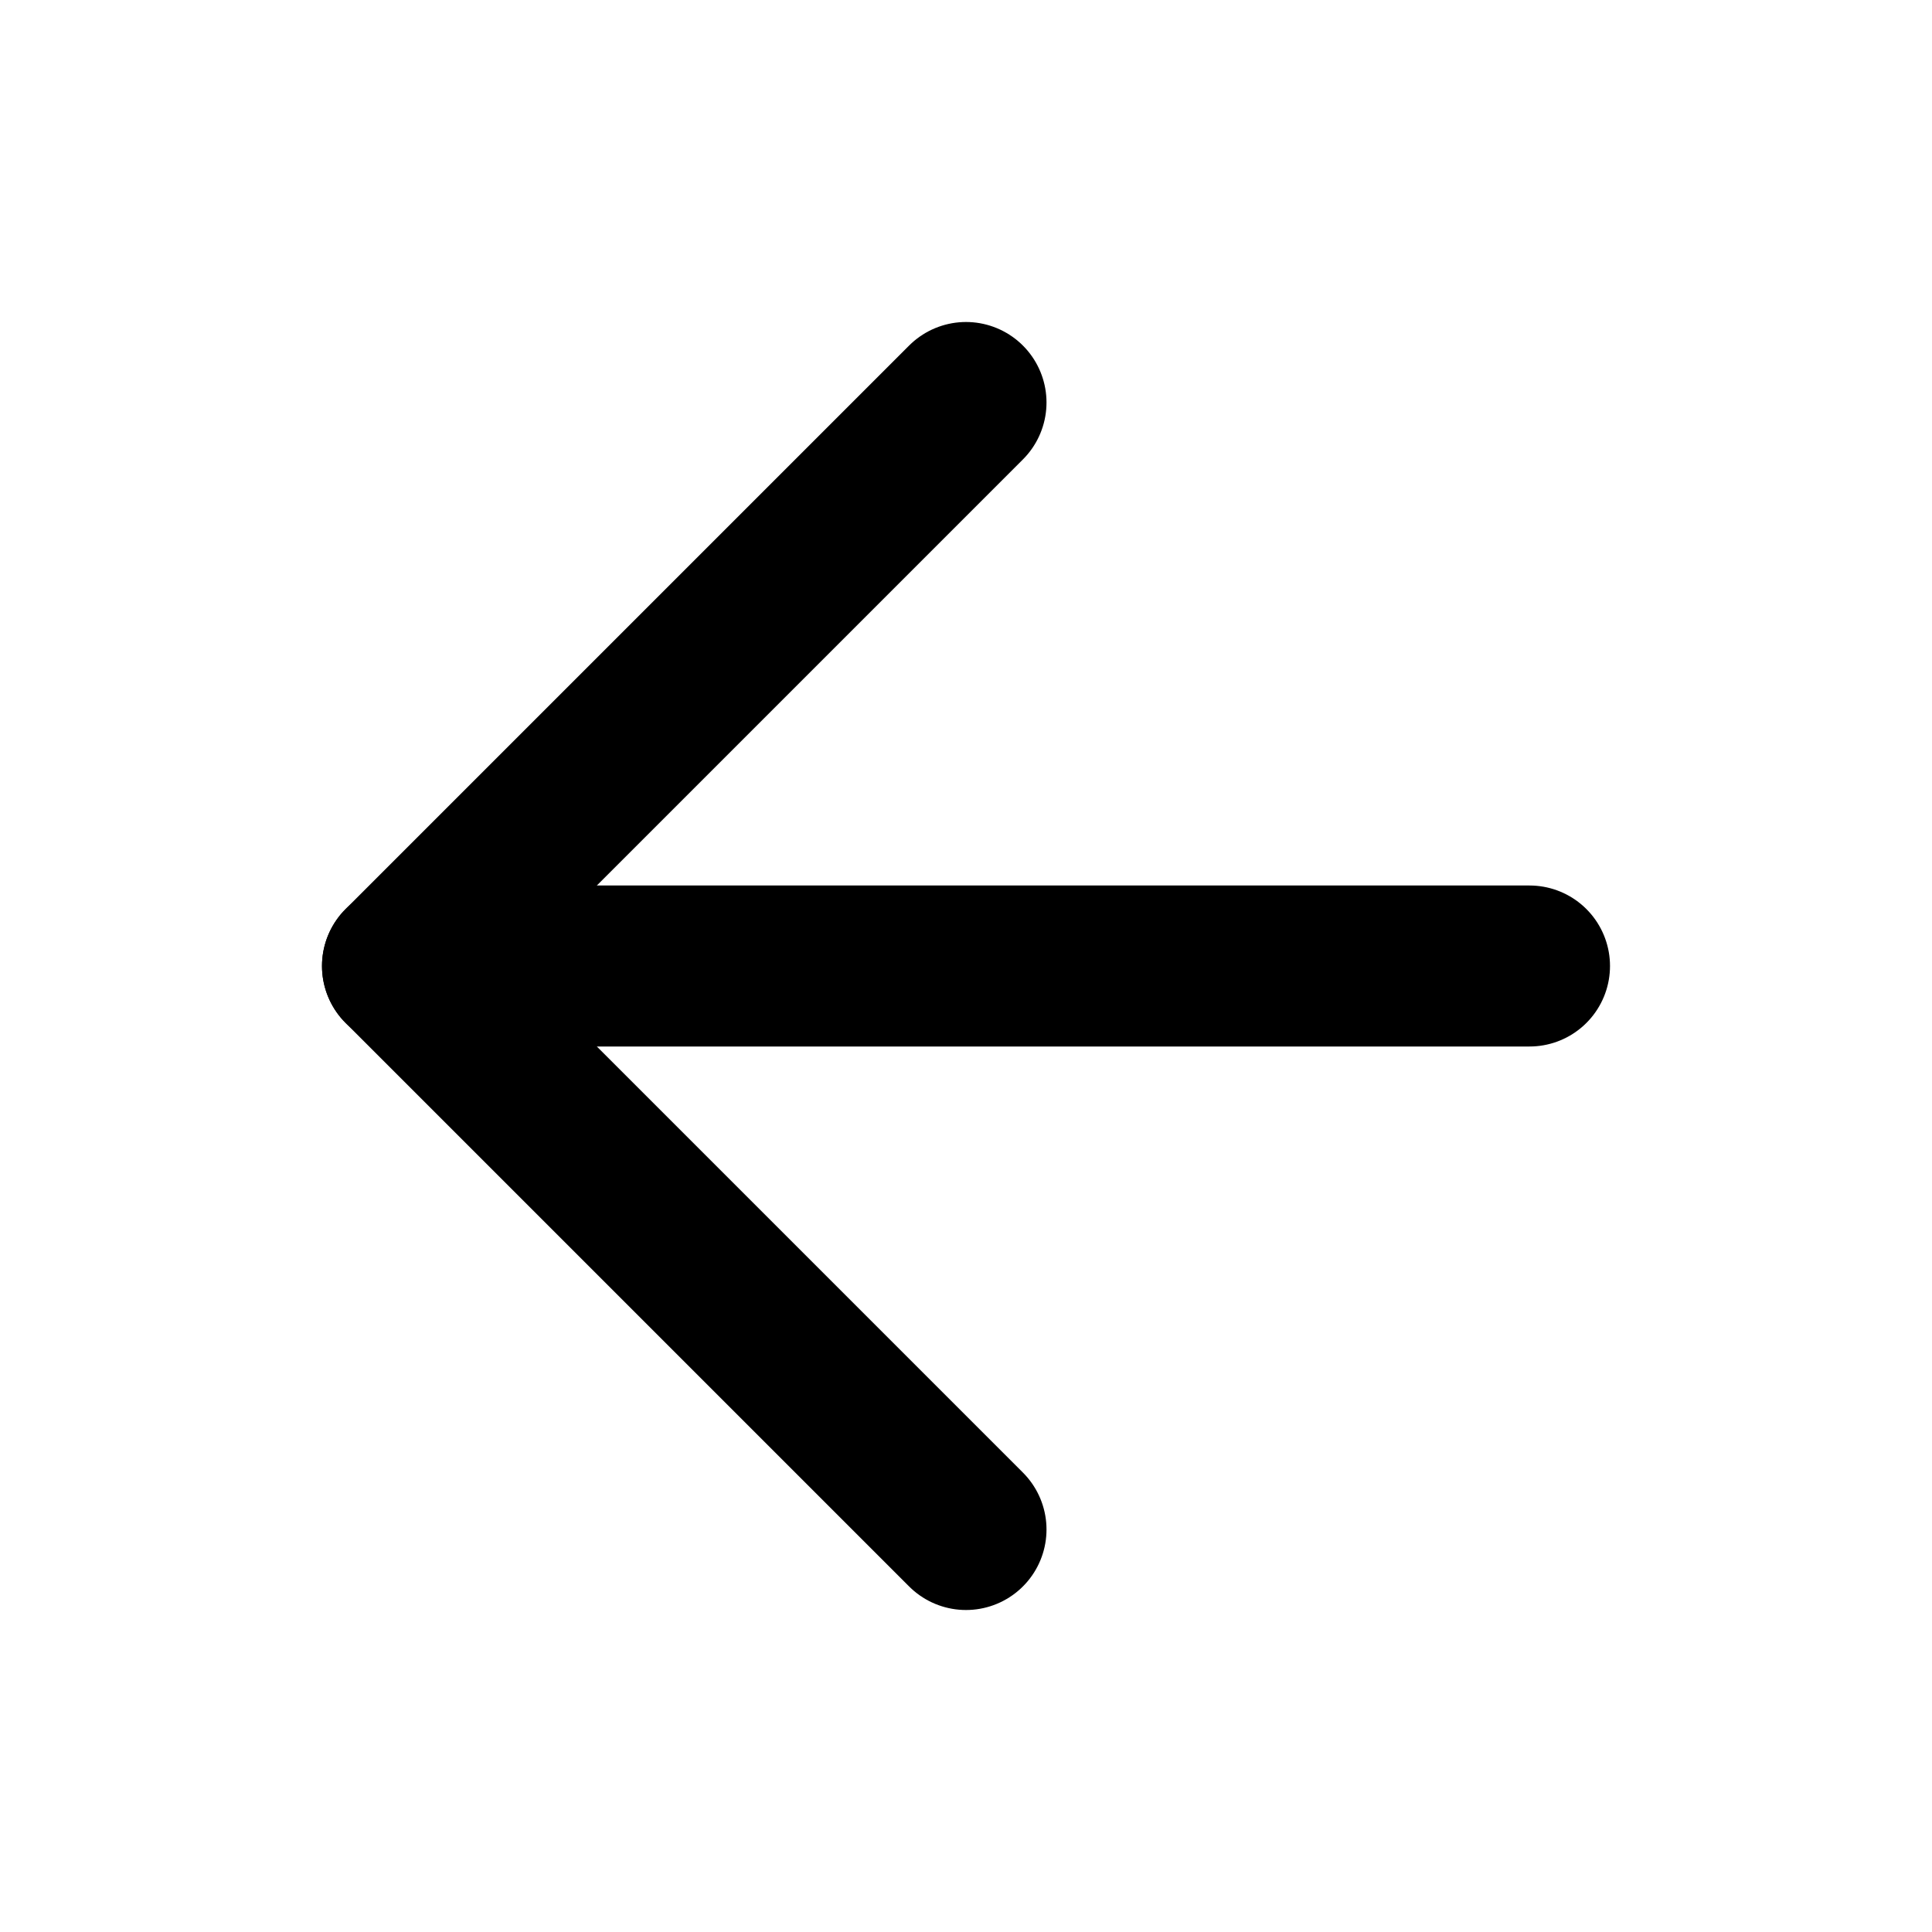
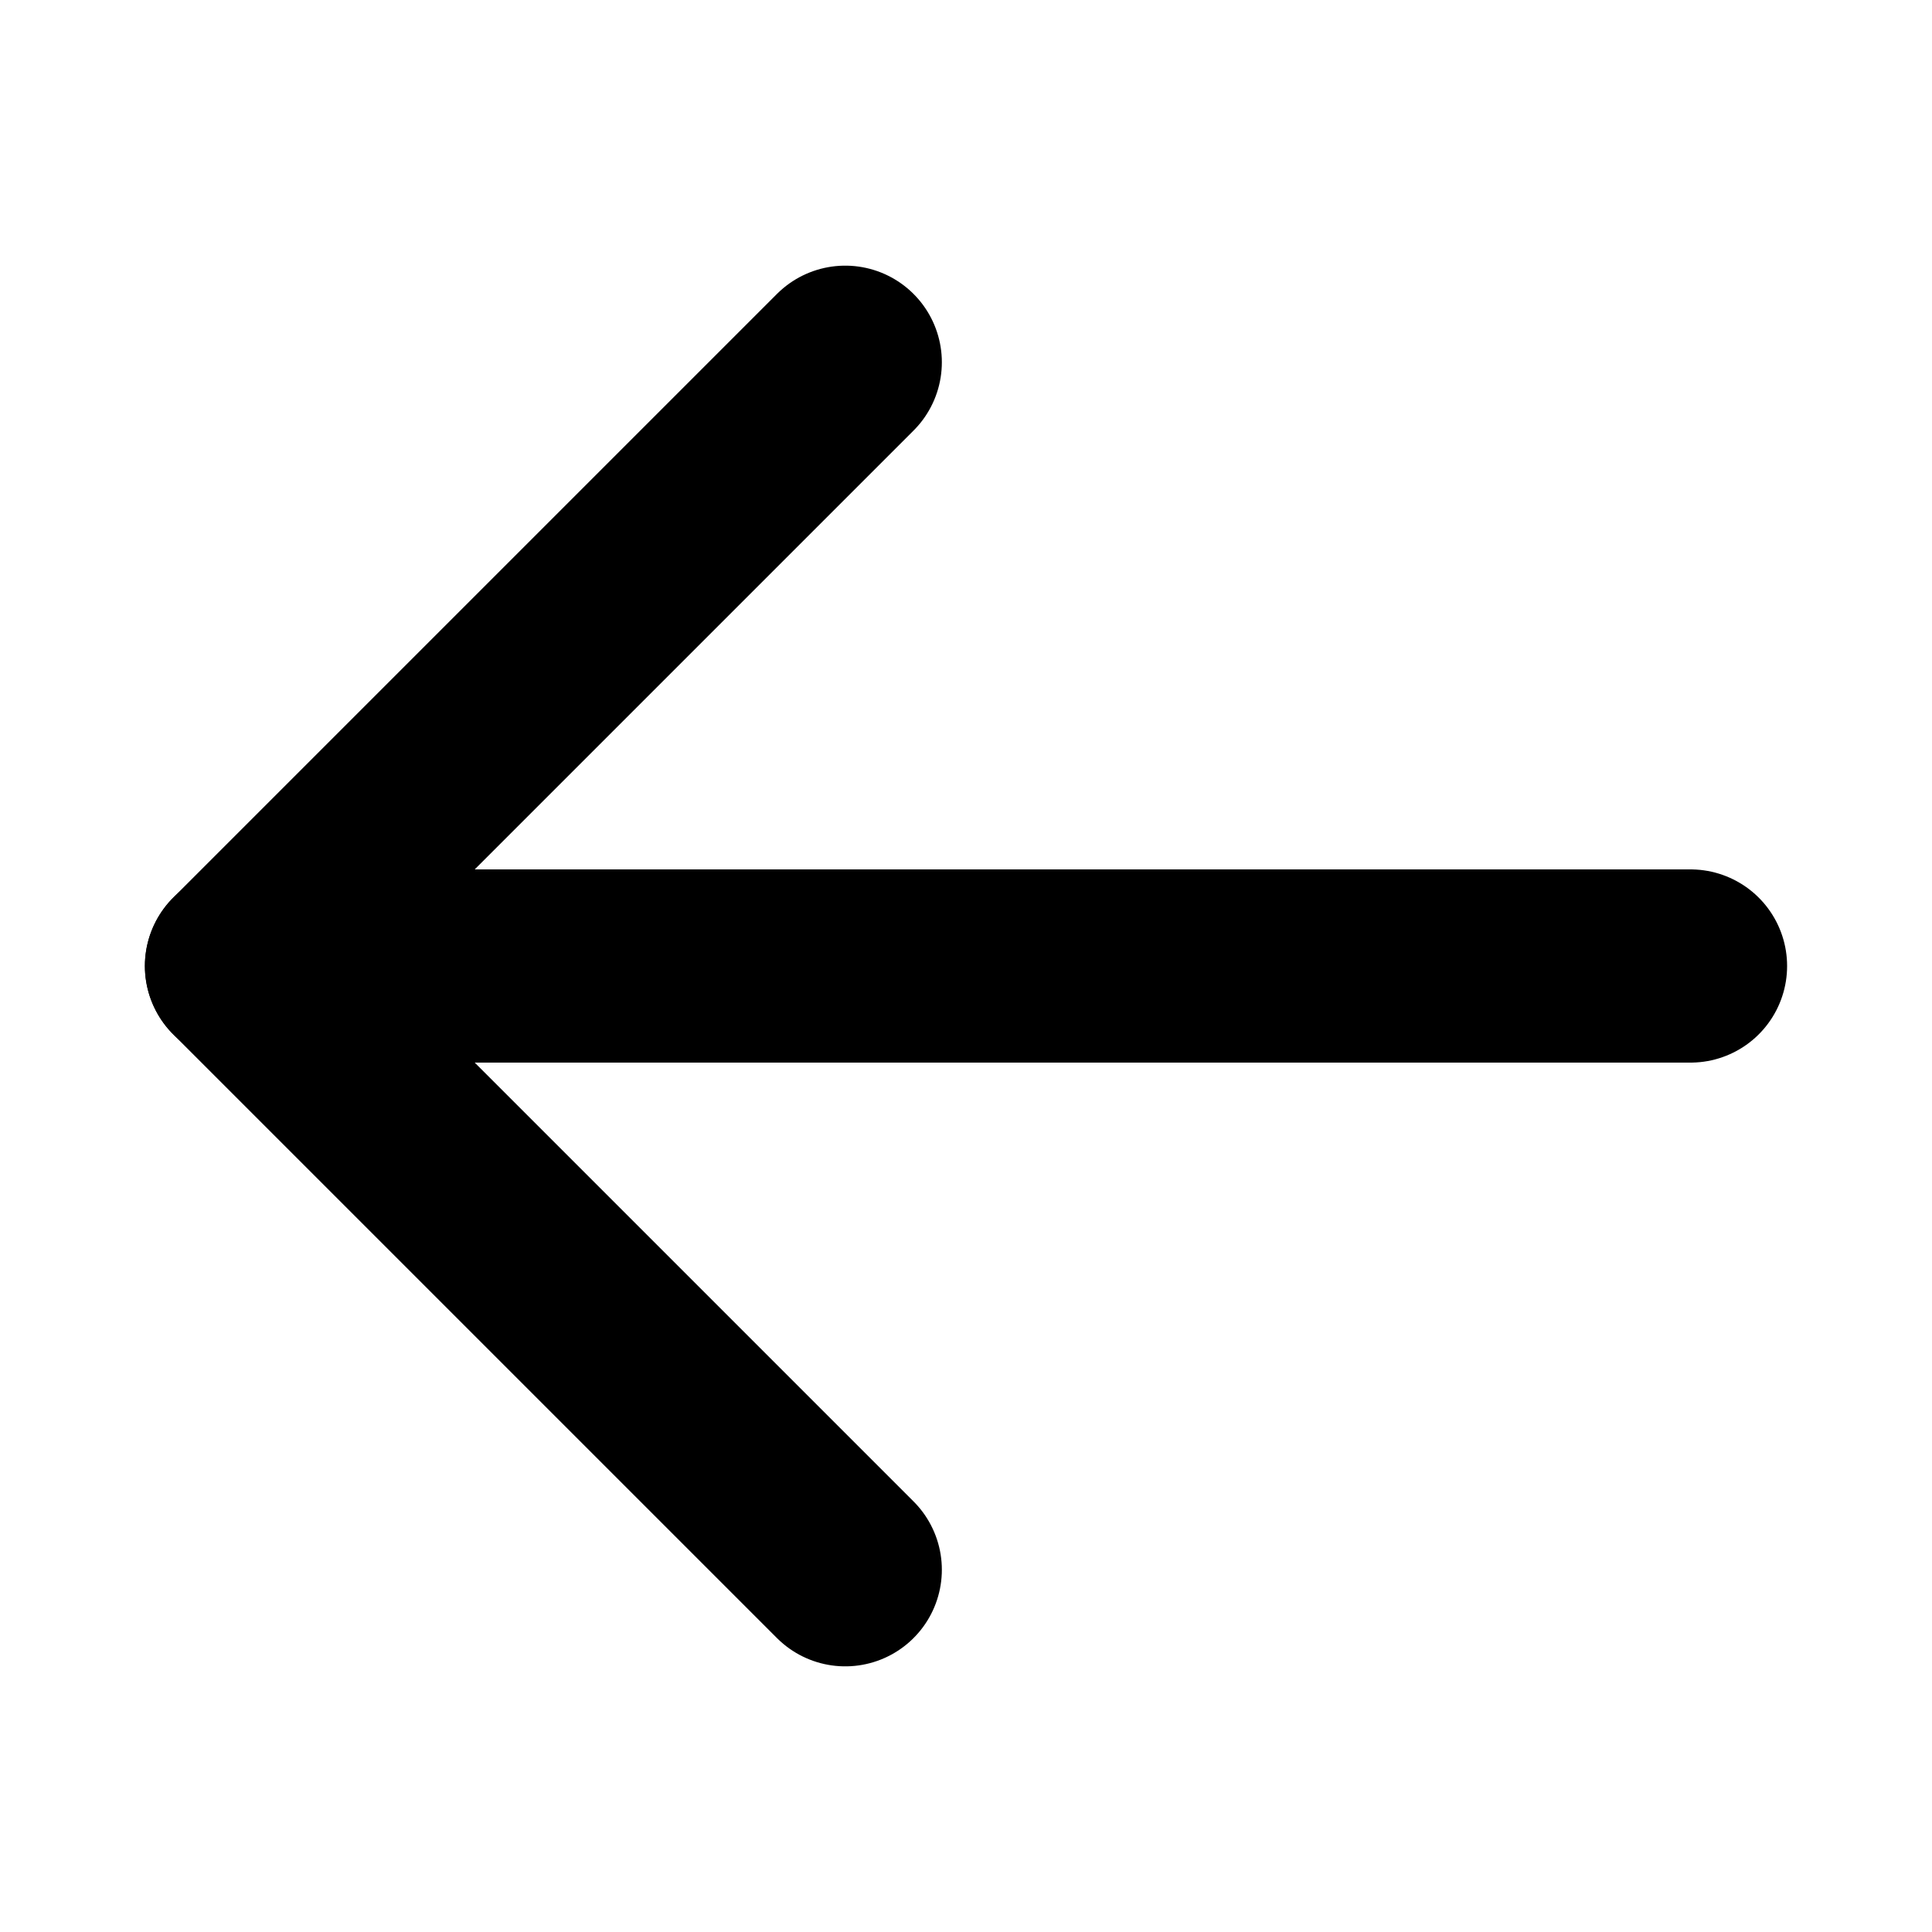
- <svg xmlns="http://www.w3.org/2000/svg" viewBox="0 0 24 24" fill="none" stroke="#000" stroke-width="2" stroke-linecap="round" stroke-linejoin="round">
-   <path d="m12 19-7-7 7-7" />
-   <path d="M19 12H5" />
+ <svg xmlns="http://www.w3.org/2000/svg" viewBox="0 0 16 16" fill="none" stroke="#000" stroke-width="1.6" stroke-linecap="round" stroke-linejoin="round">
+   <path d="M14 8H2" />
+   <path d="M7 3 2 8l5 5" />
</svg>
